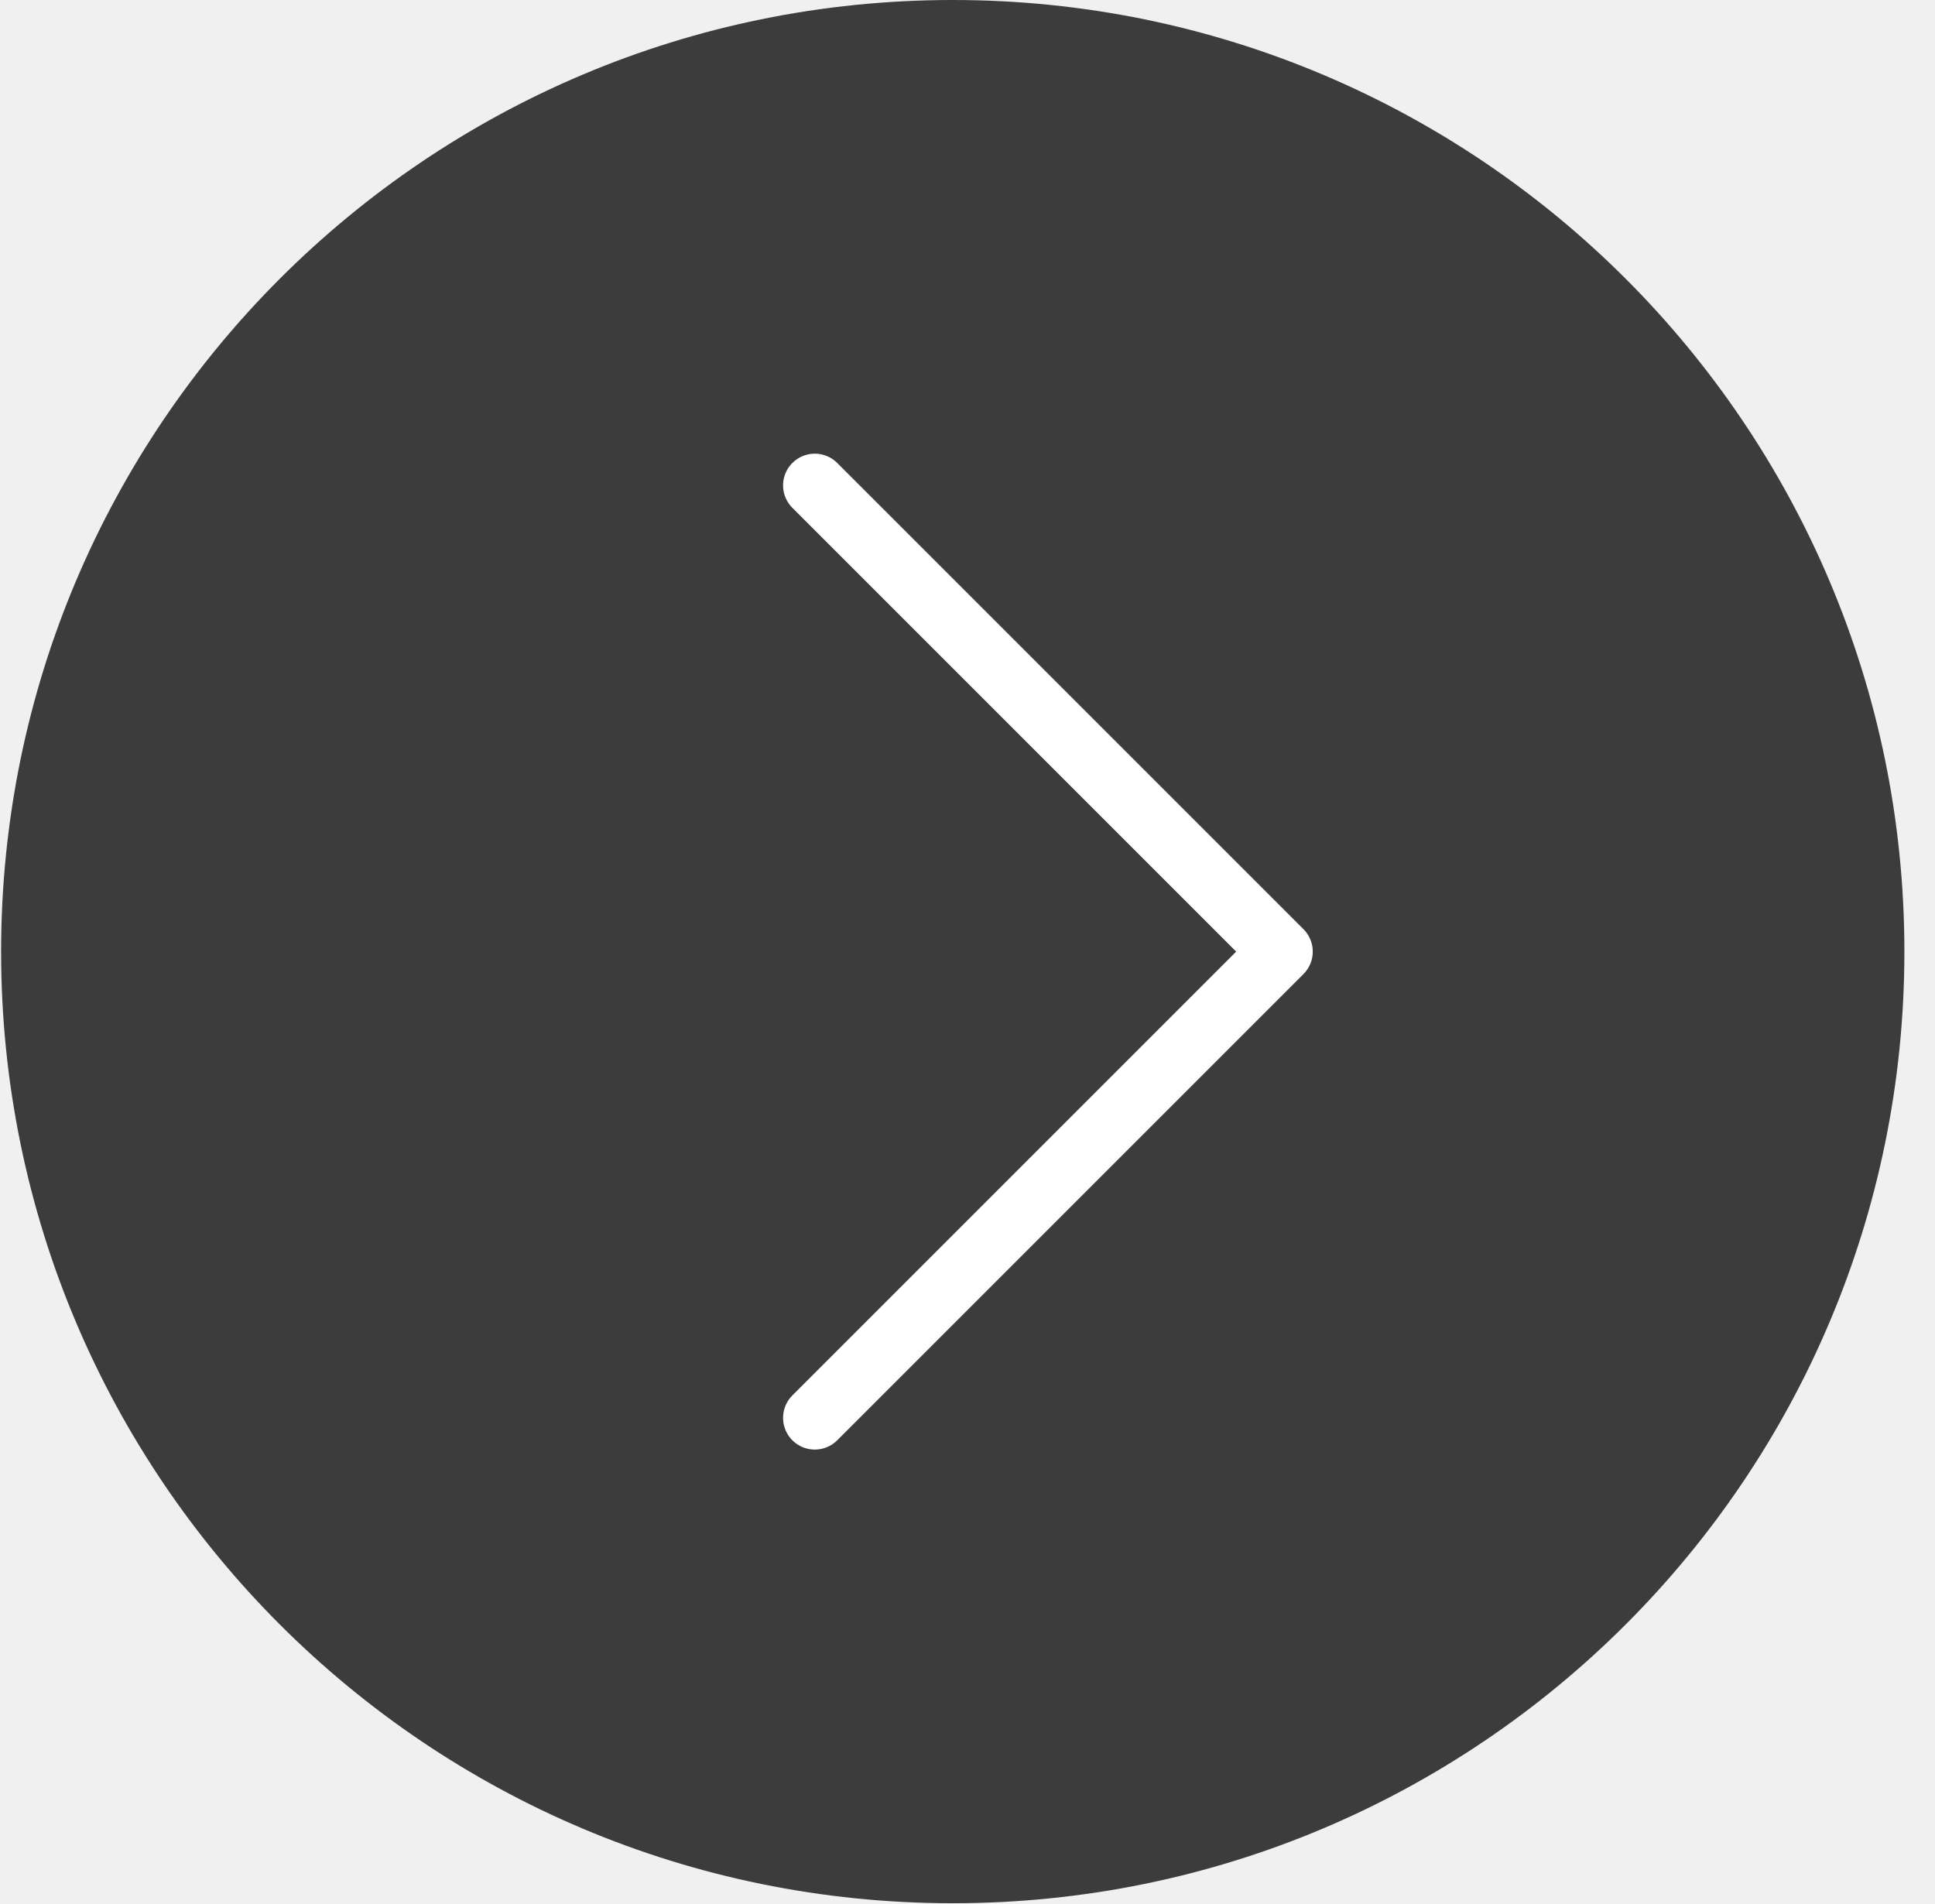
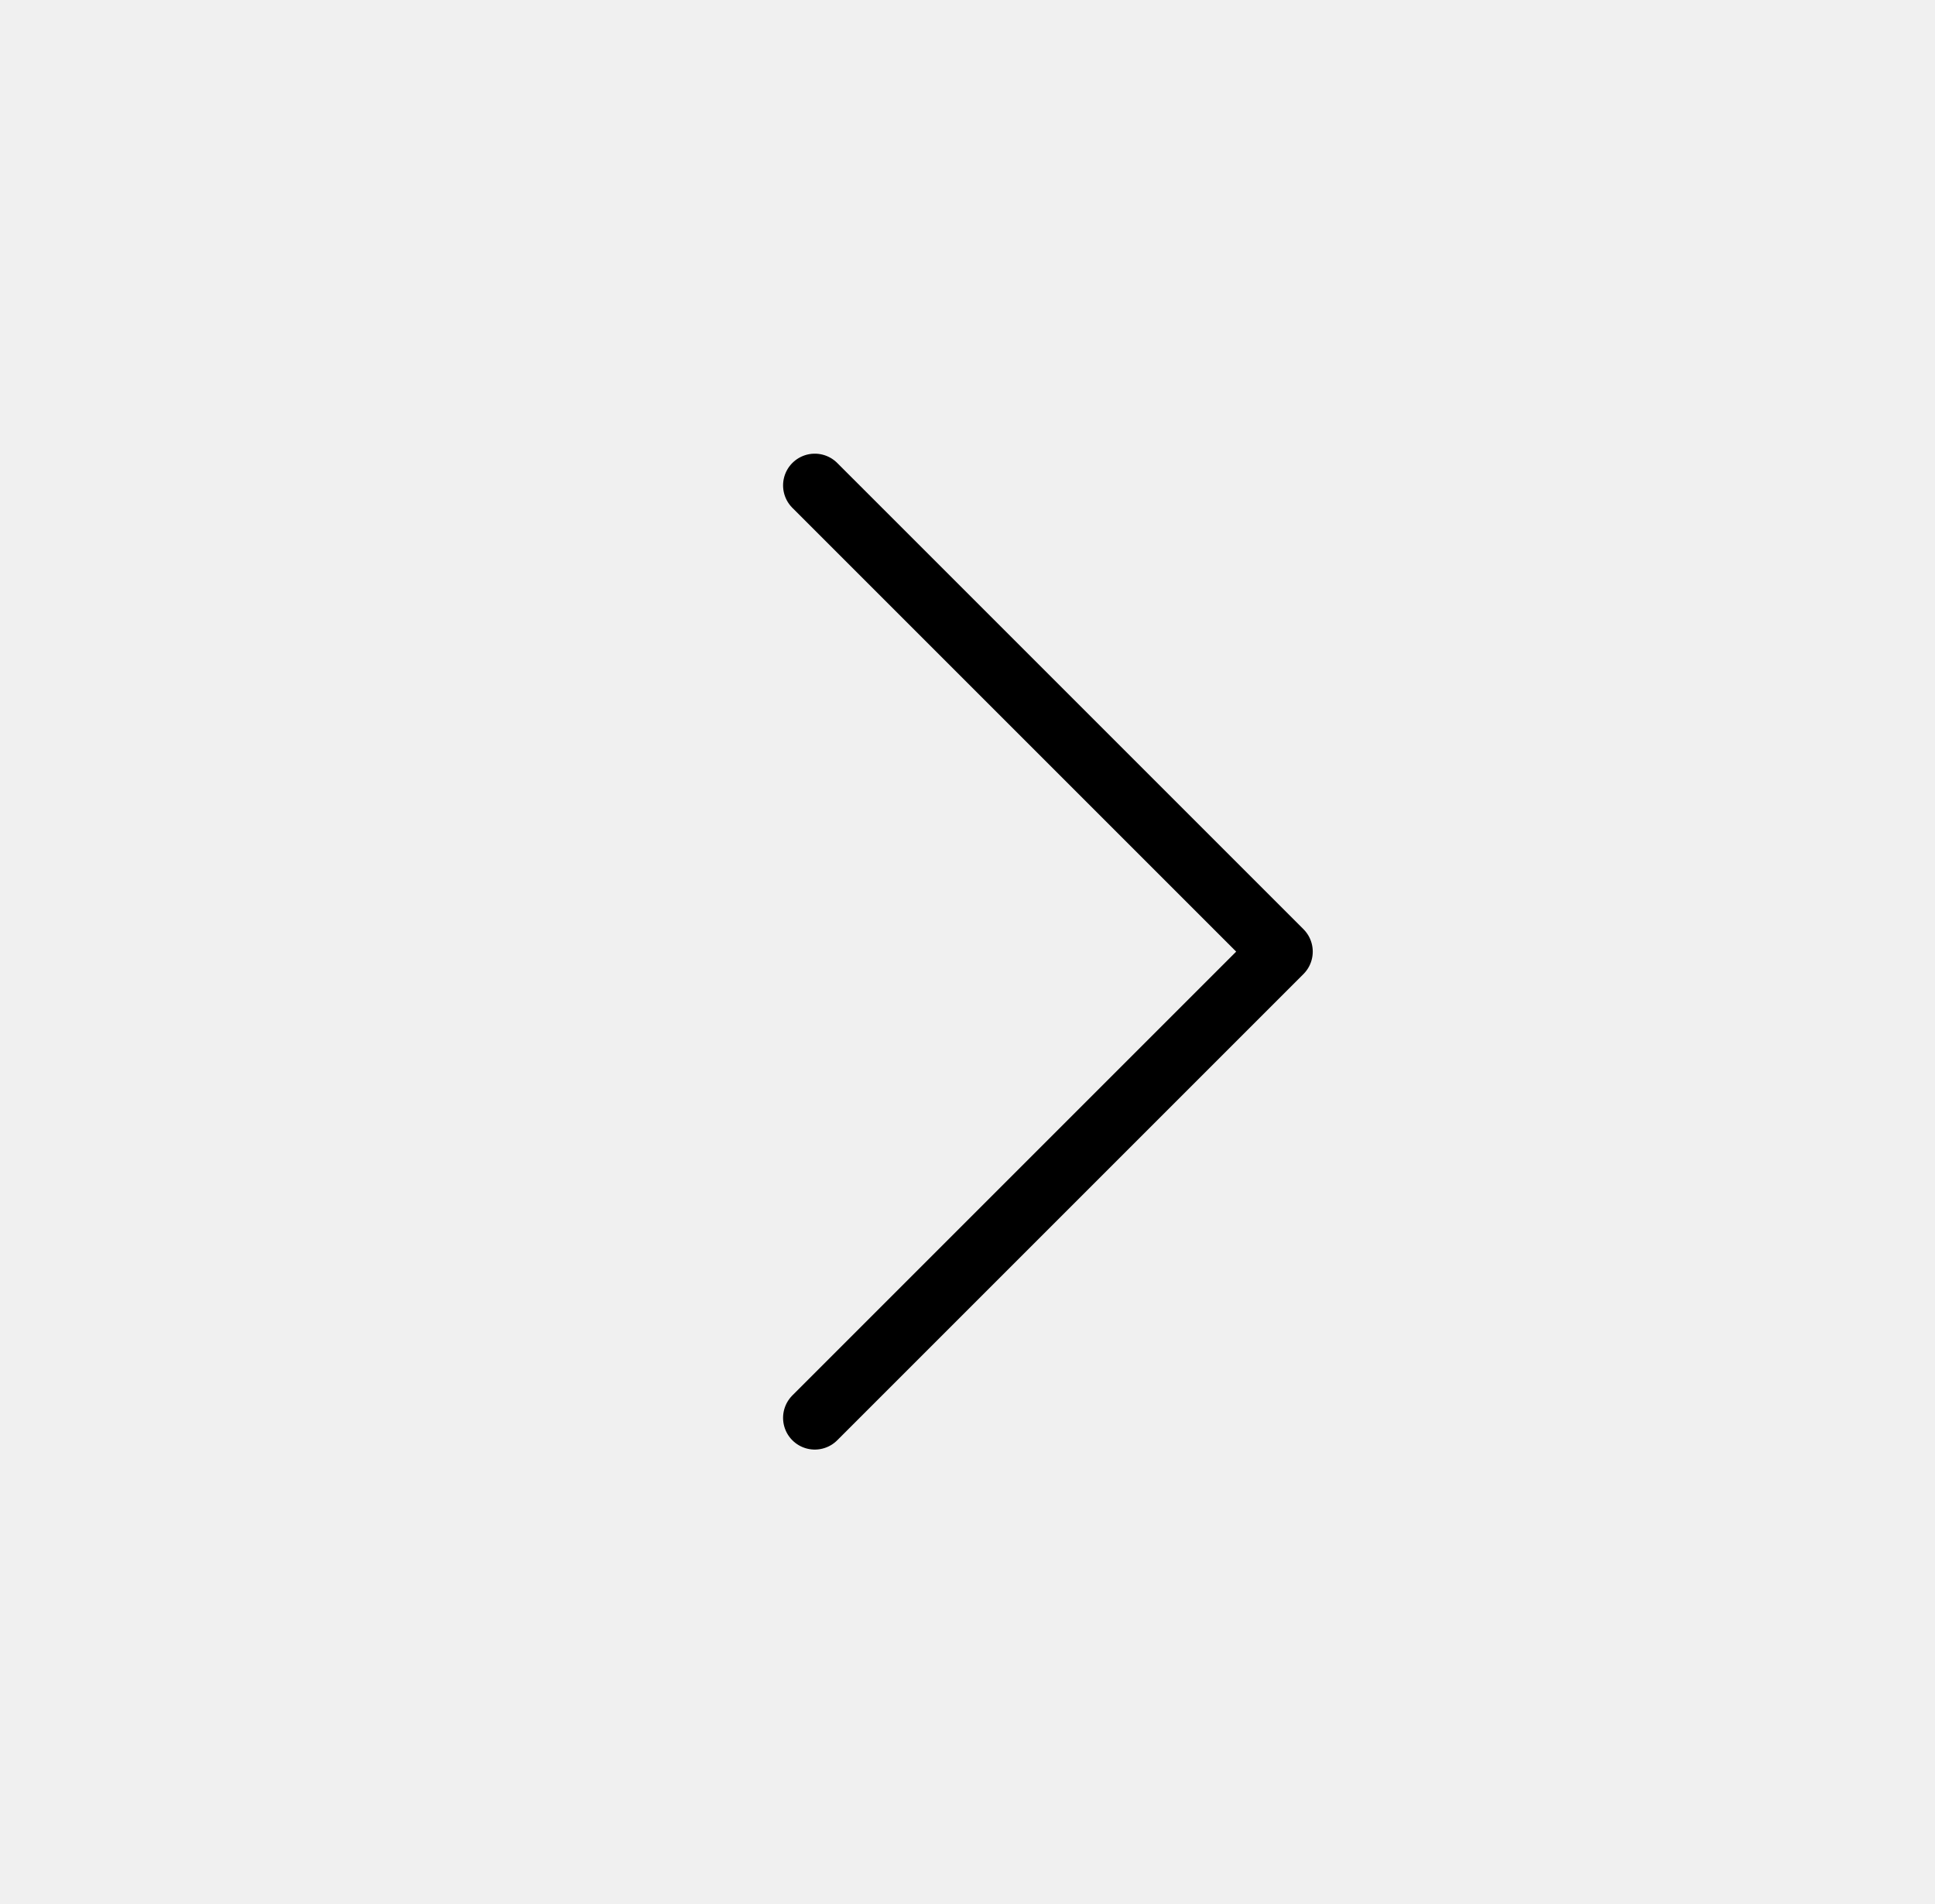
<svg xmlns="http://www.w3.org/2000/svg" width="100%" height="100%" viewBox="0 0 61 60" version="1.1" xml:space="preserve" style="fill-rule:evenodd;clip-rule:evenodd;stroke-linecap:round;stroke-linejoin:round;stroke-miterlimit:1.414;">
  <g id="next">
-     <circle cx="30.035" cy="30" r="30" style="fill:#000;fill-opacity:0.75;" />
-     <path d="M25.686,44.698l14.698,-14.698l-14.698,-14.698" style="fill:none;stroke-width:2px;stroke:#fff;" />
+     <path d="M25.686,44.698l14.698,-14.698l-14.698,-14.698" style="fill:none;stroke-width:2px;stroke:#000;" />
  </g>
</svg>
